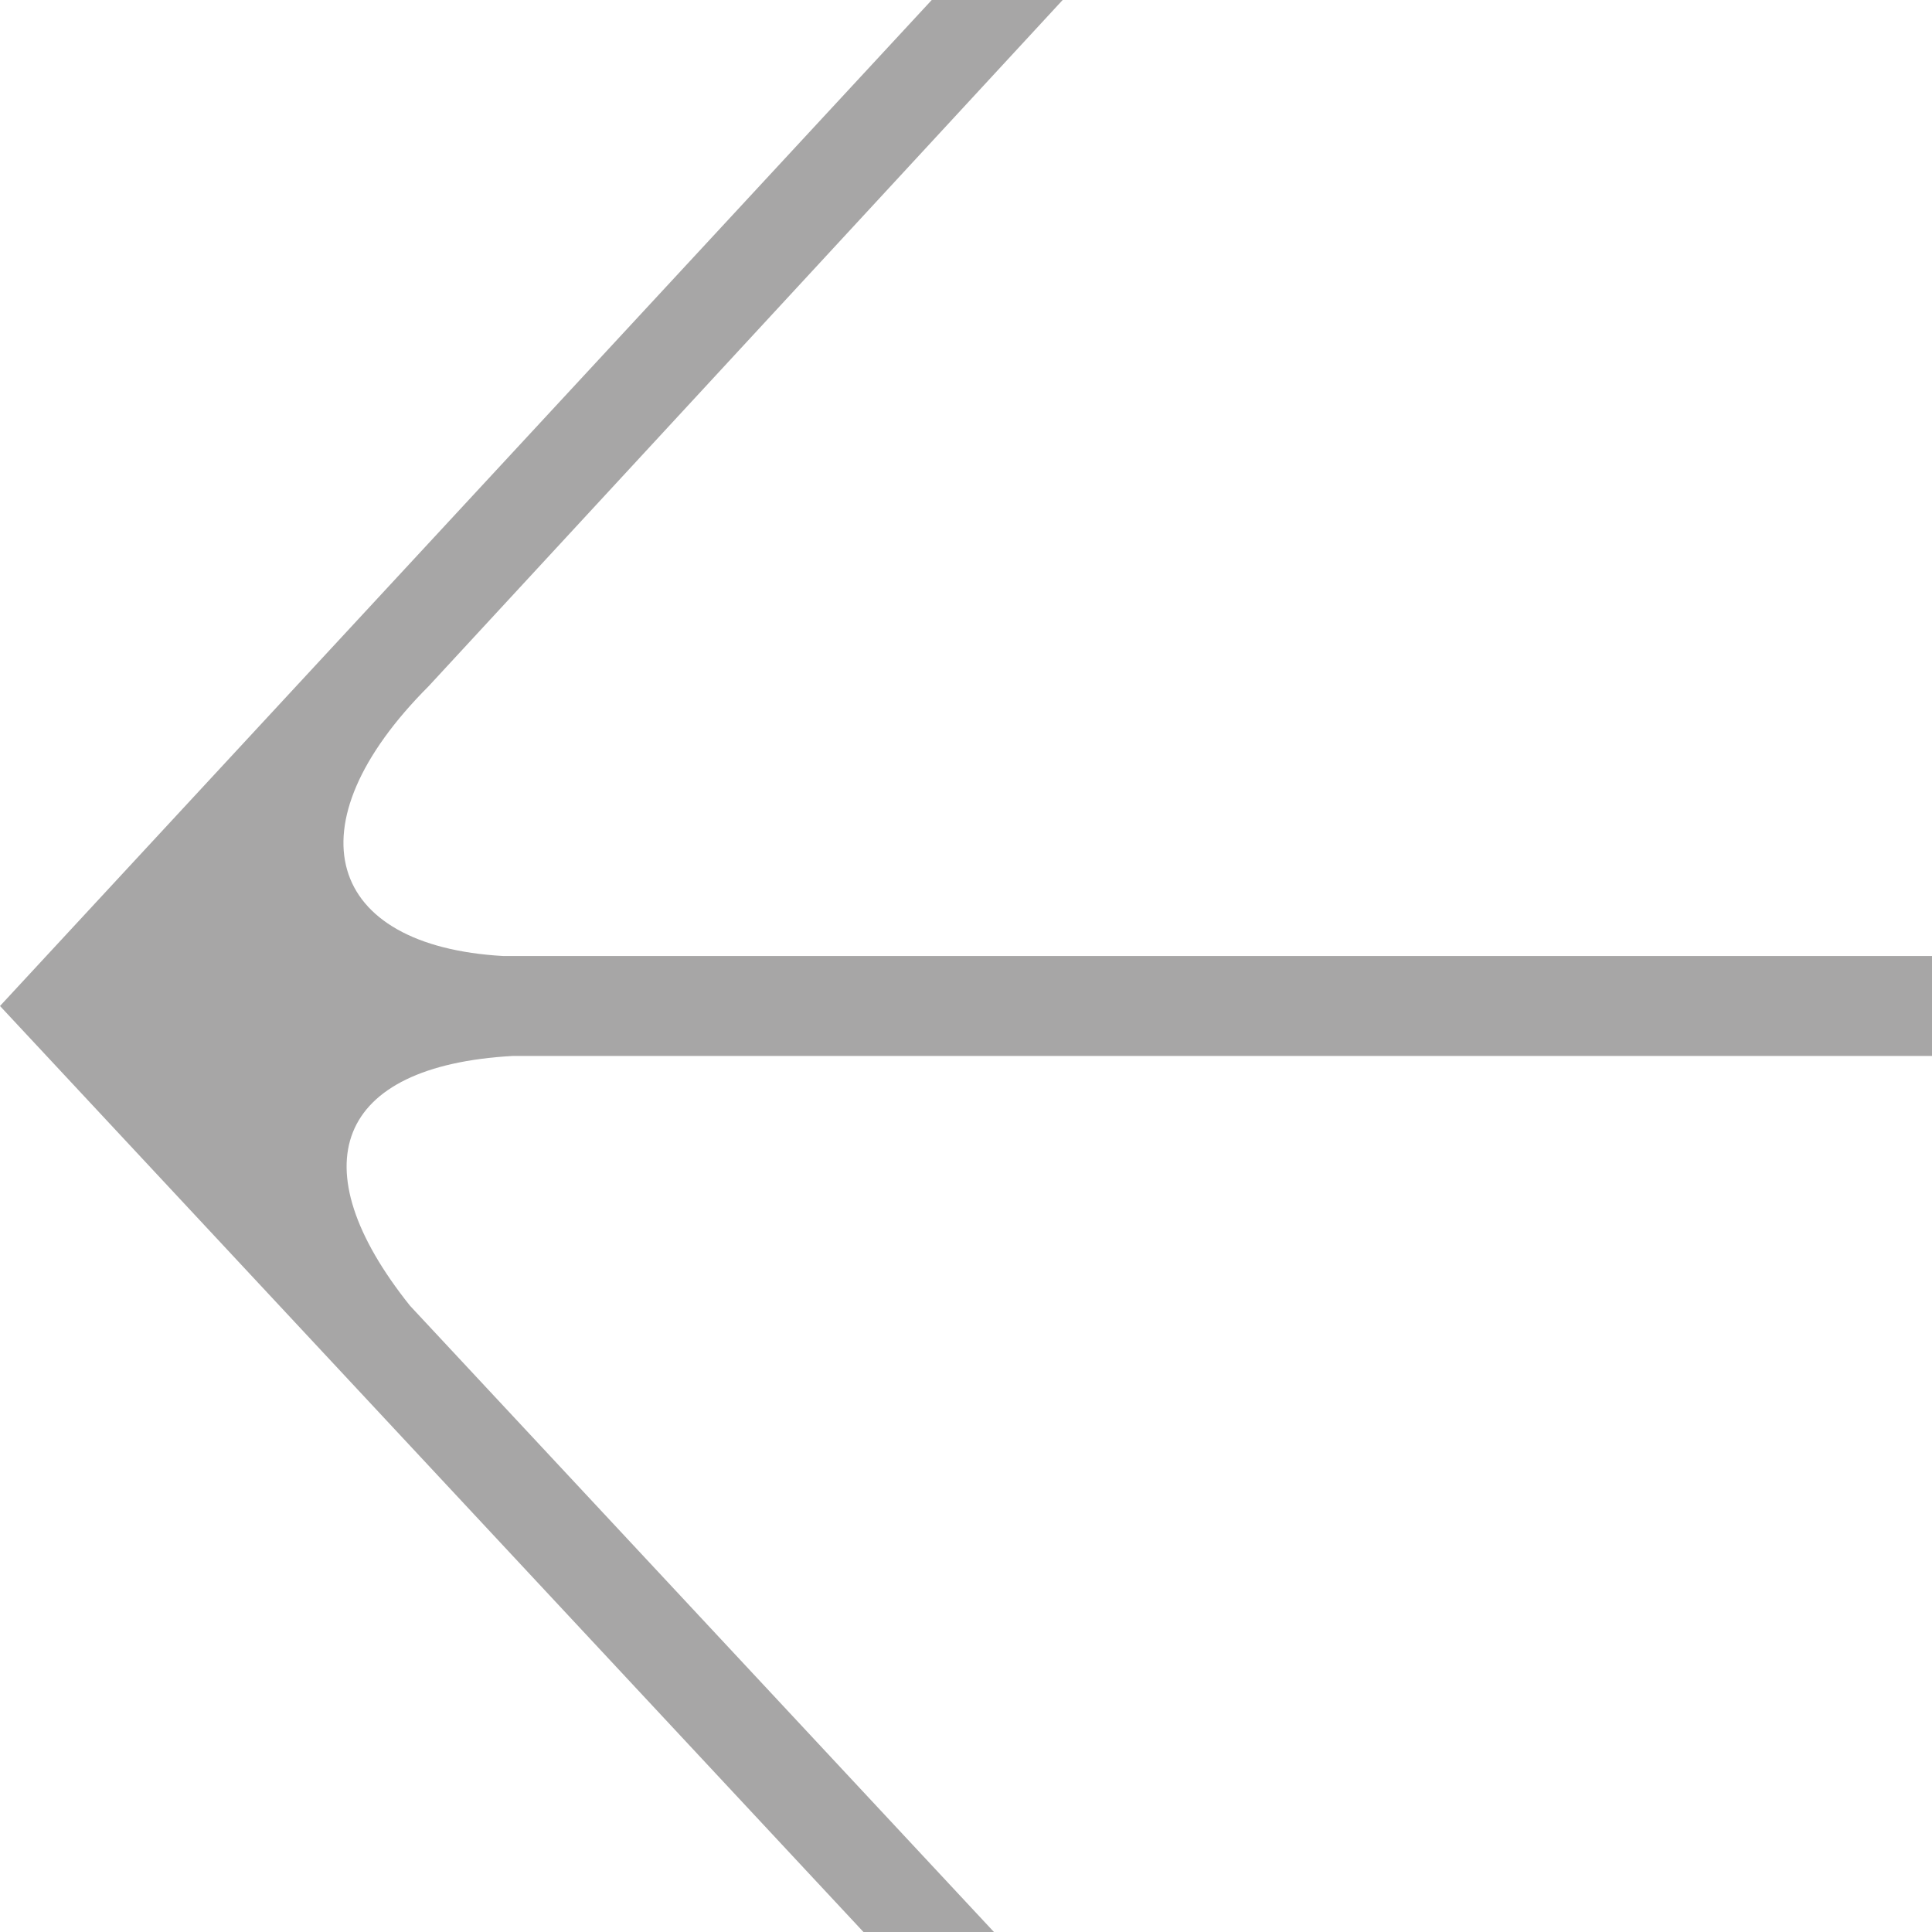
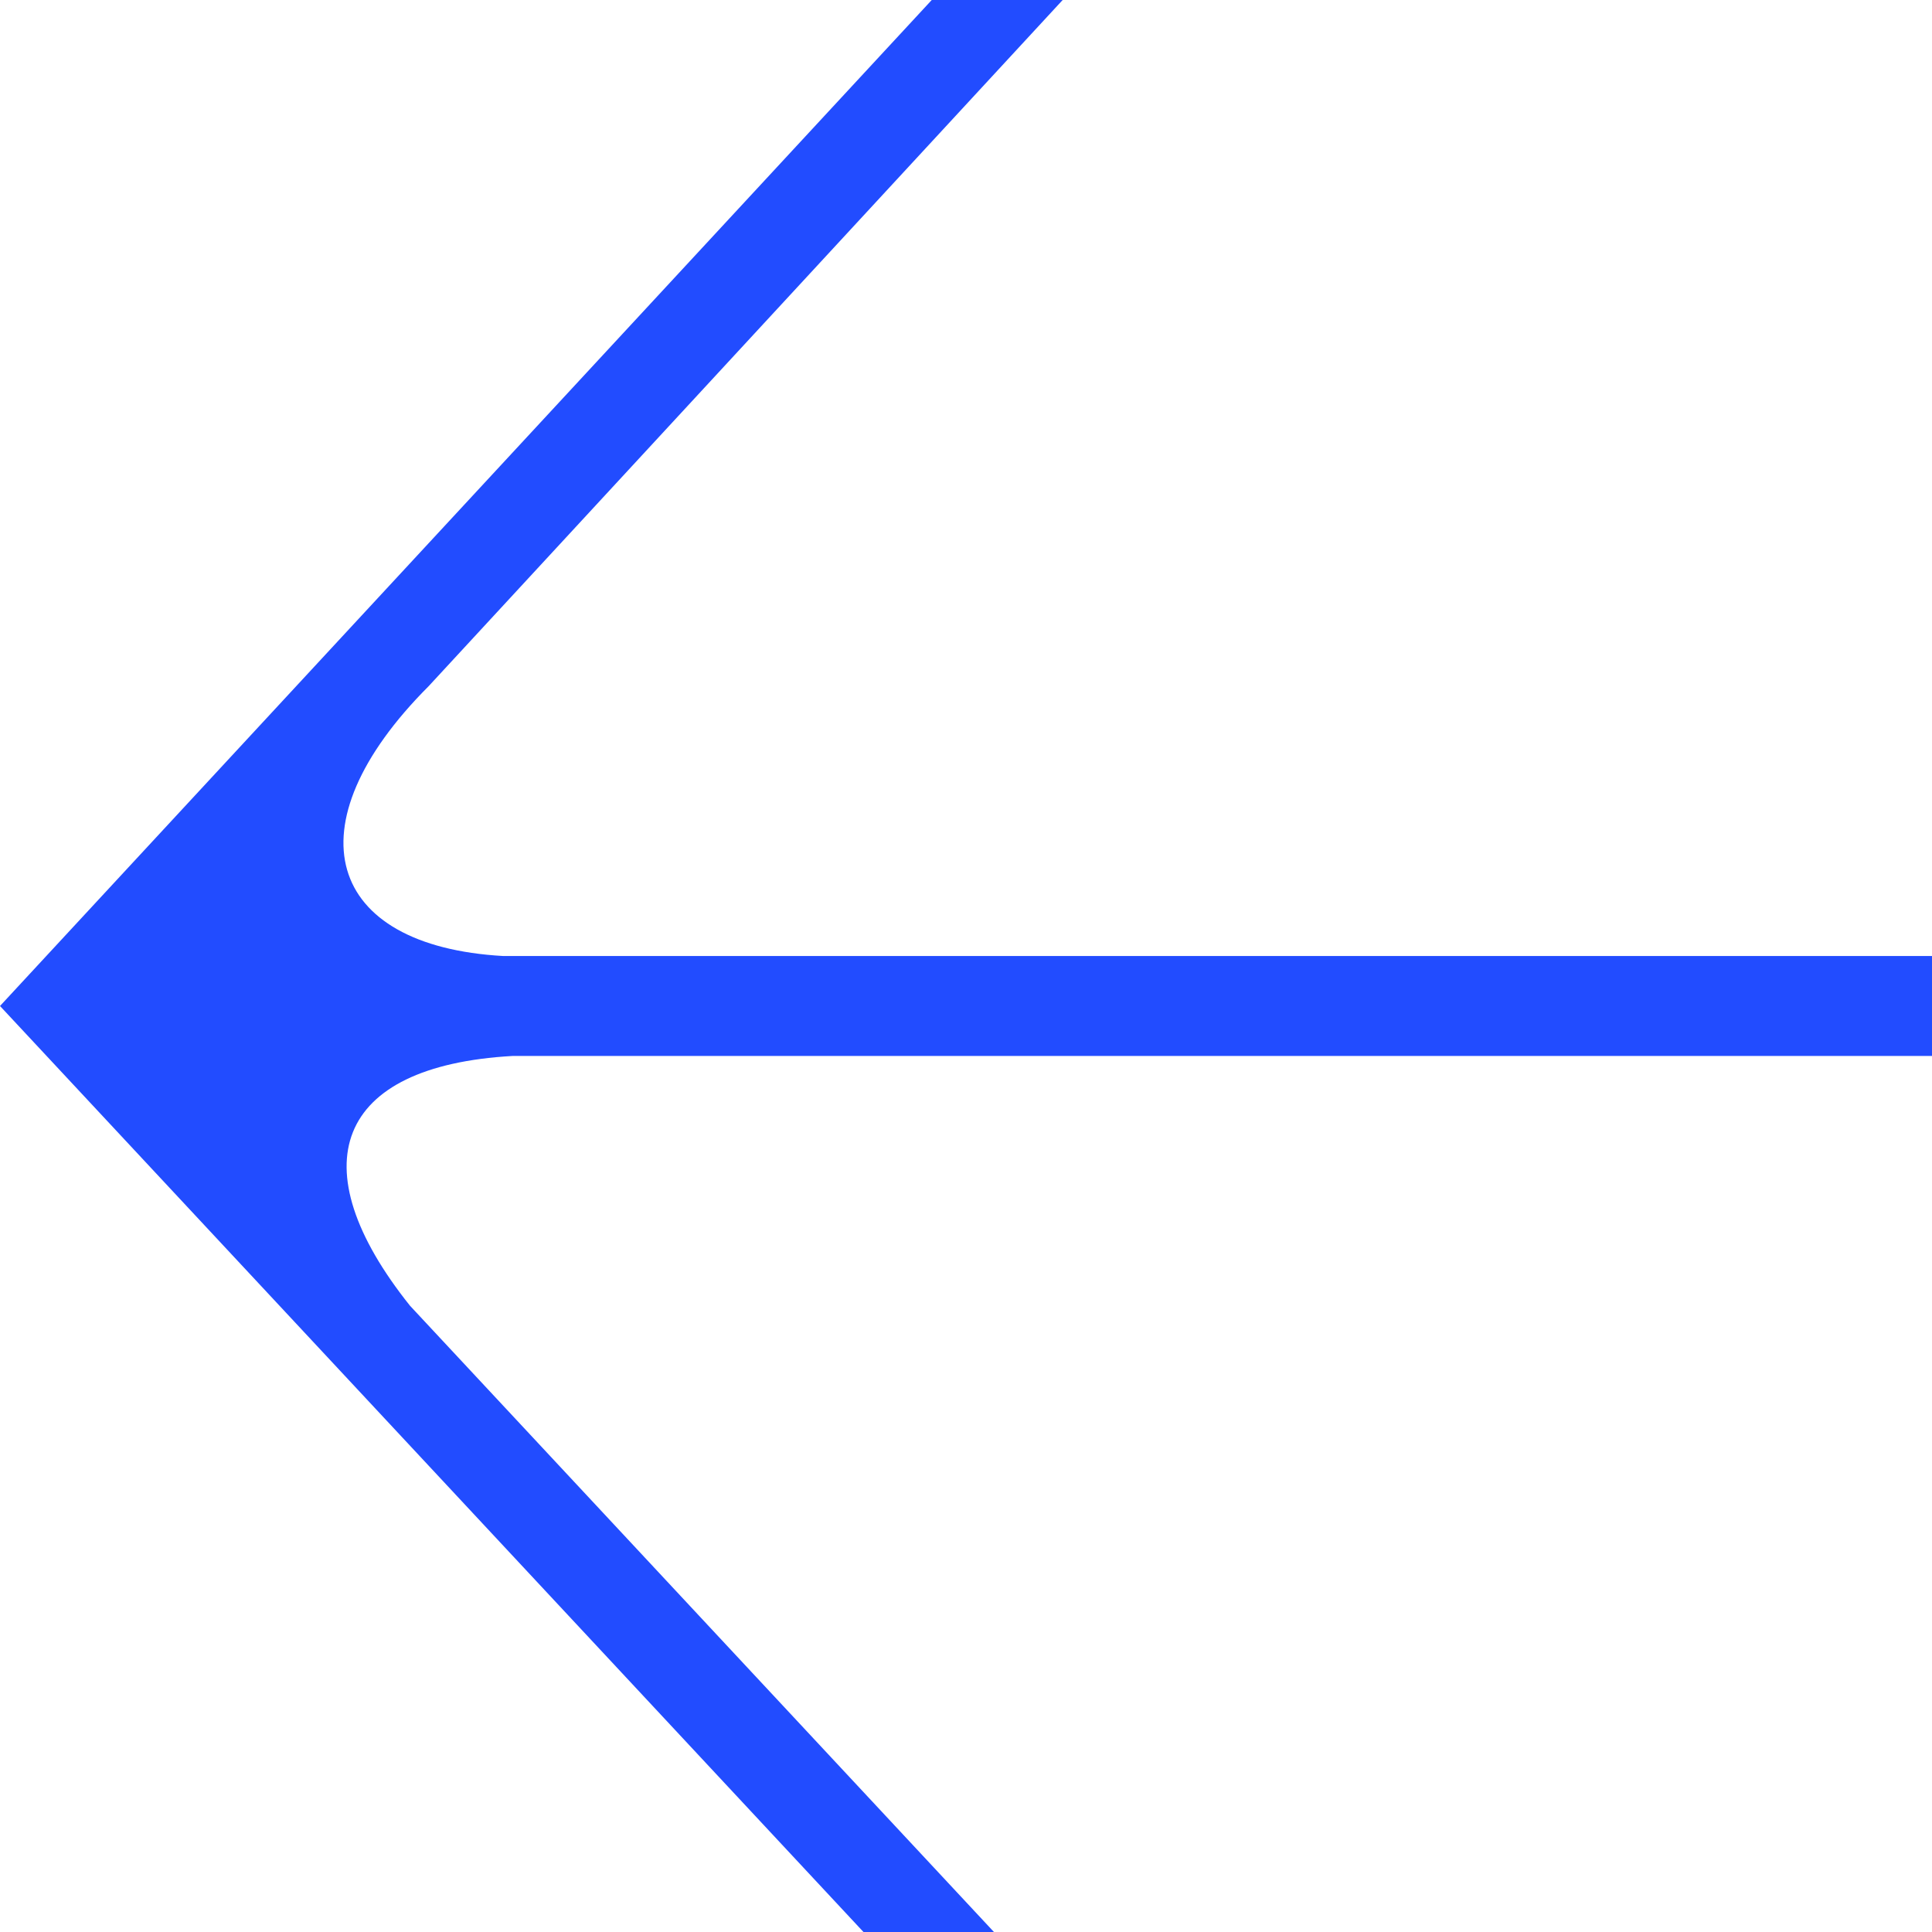
<svg xmlns="http://www.w3.org/2000/svg" width="30" height="30" viewBox="0 0 30 30" fill="none">
-   <path fill-rule="evenodd" clip-rule="evenodd" d="M13.408 30L1.25708e-06 15.621L14.468 -1.35783e-06L16.501 -1.18009e-06L6.656 10.655C4.486 12.828 5.064 14.69 7.814 14.845L30 14.845L30 16.397L7.958 16.397C5.209 16.552 4.63 18.103 6.367 20.276L15.434 30L13.408 30Z" fill="#A7A6A6" />
+   <path fill-rule="evenodd" clip-rule="evenodd" d="M13.408 30L1.25708e-06 15.621L14.468 -1.35783e-06L16.501 -1.18009e-06L6.656 10.655C4.486 12.828 5.064 14.69 7.814 14.845L30 14.845L30 16.397L7.958 16.397C5.209 16.552 4.63 18.103 6.367 20.276L15.434 30L13.408 30Z" fill="#224CFF" />
</svg>
